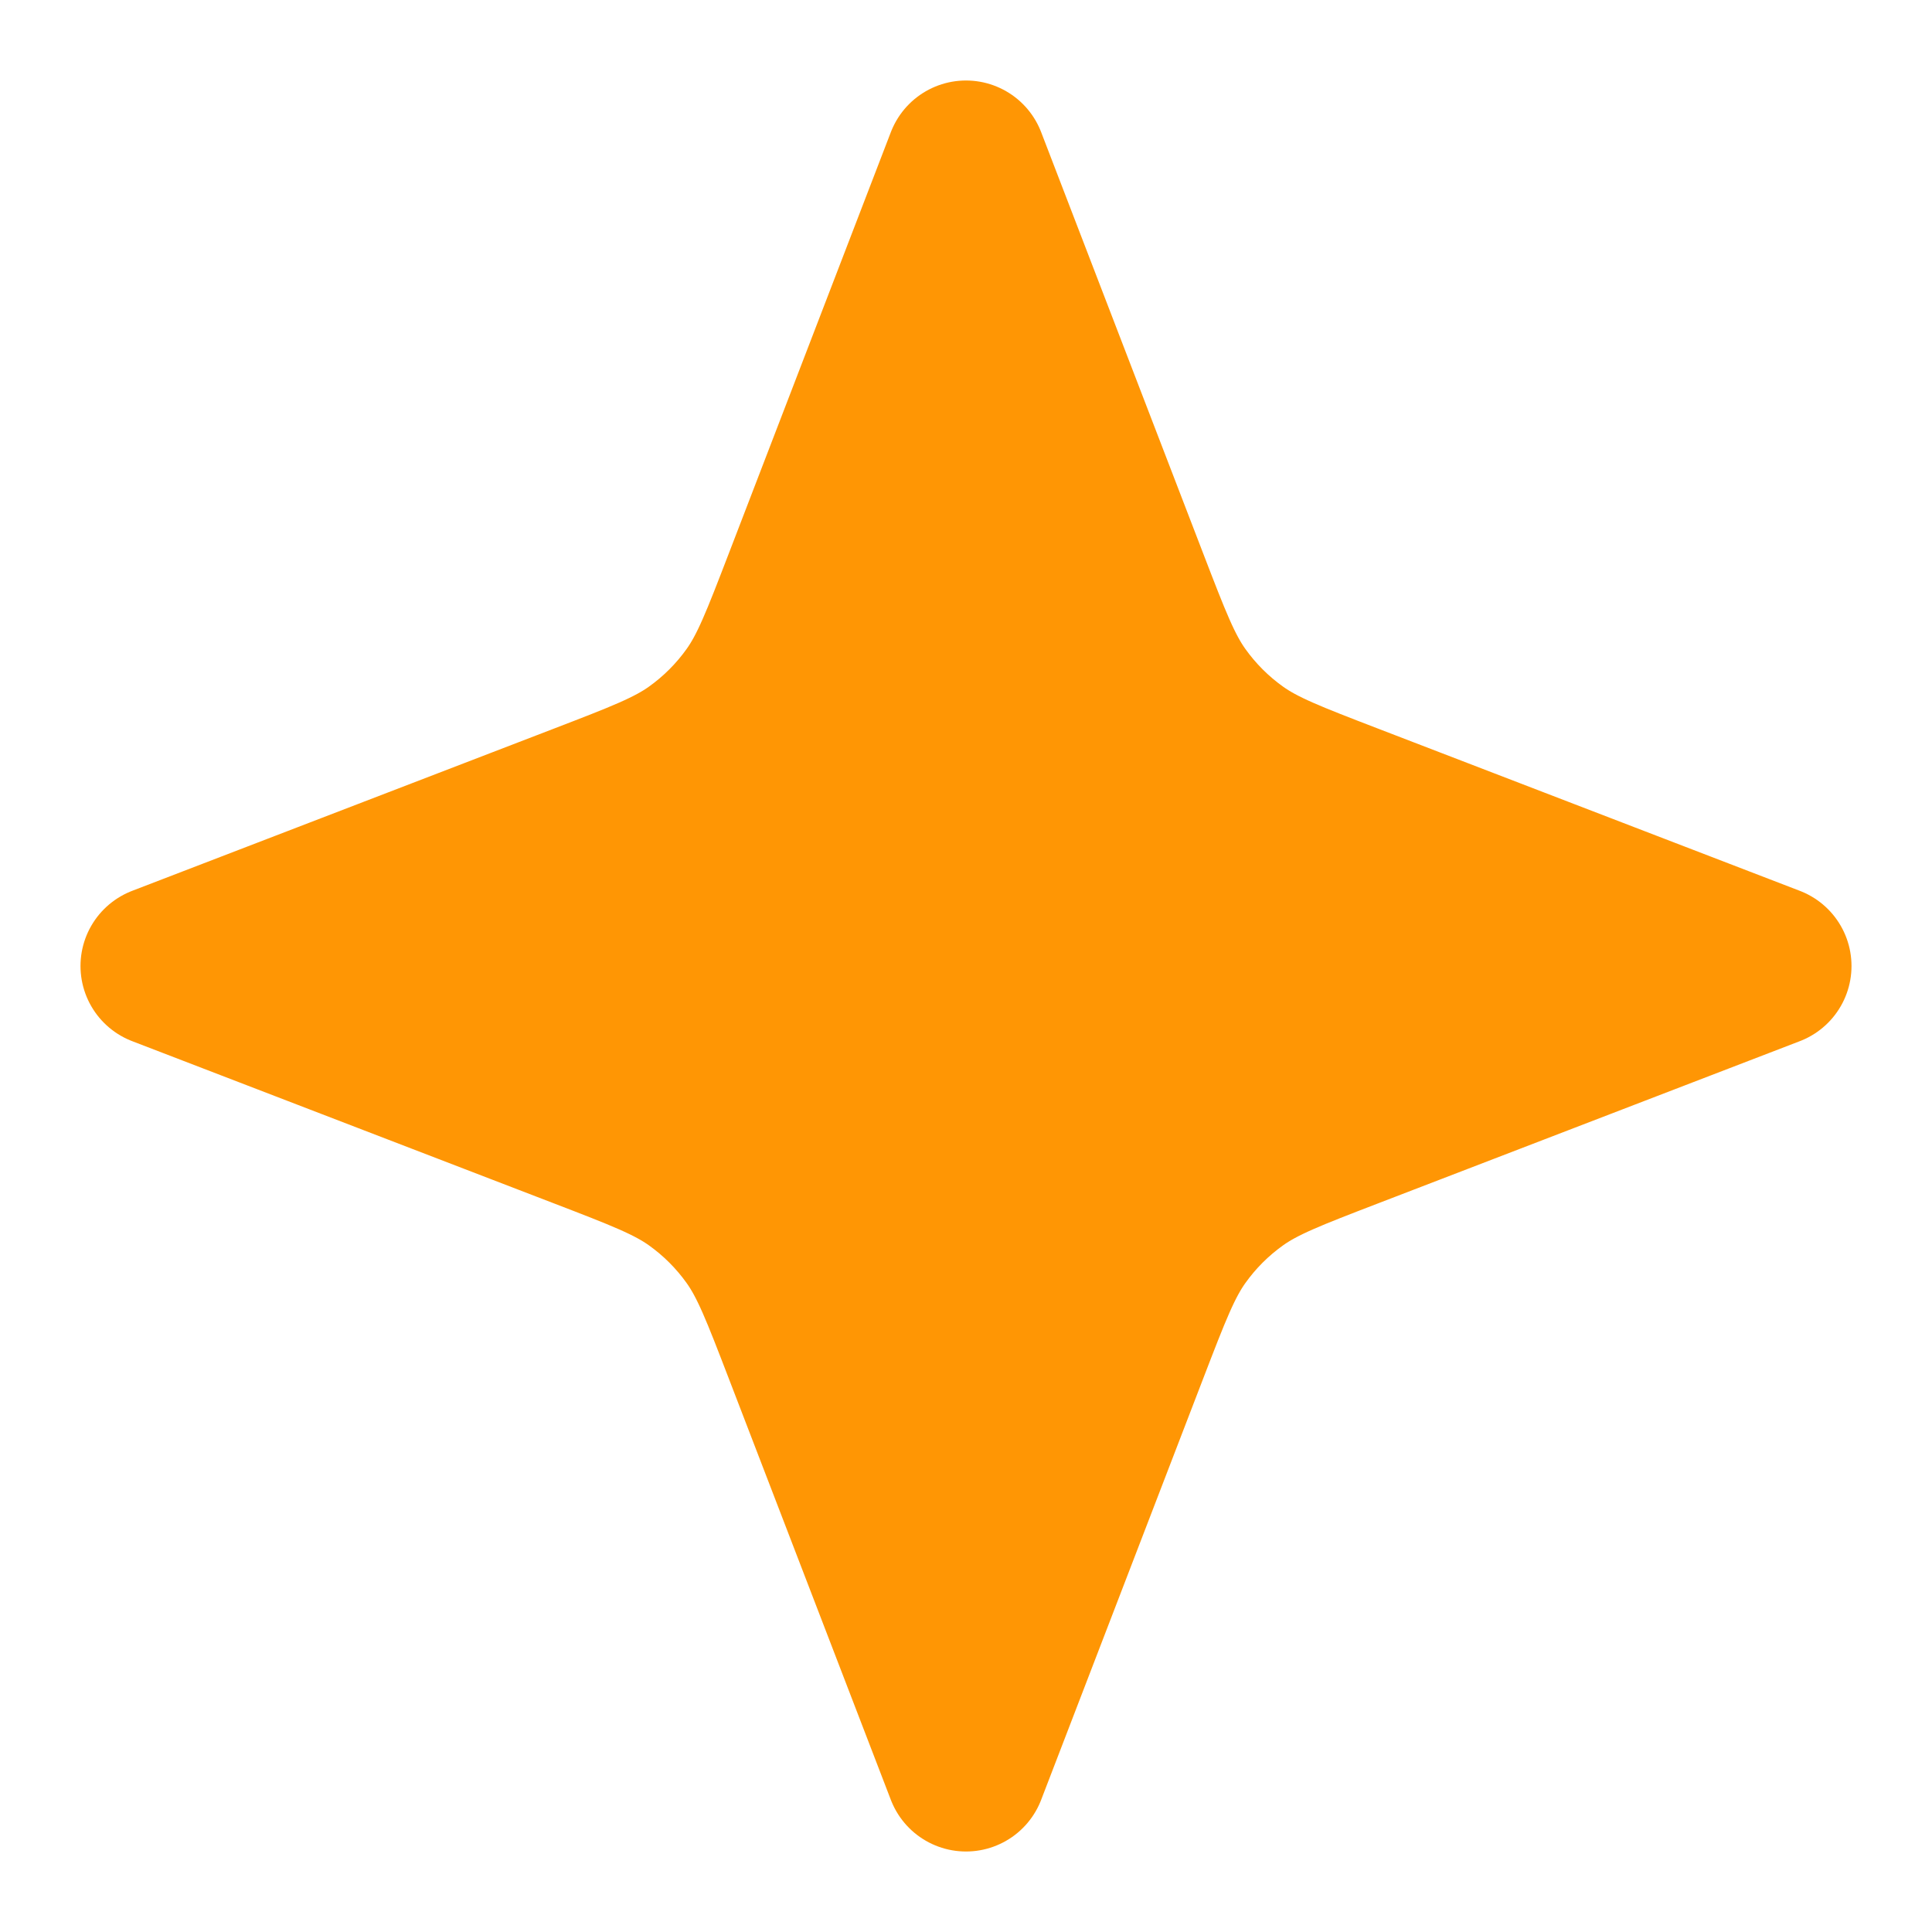
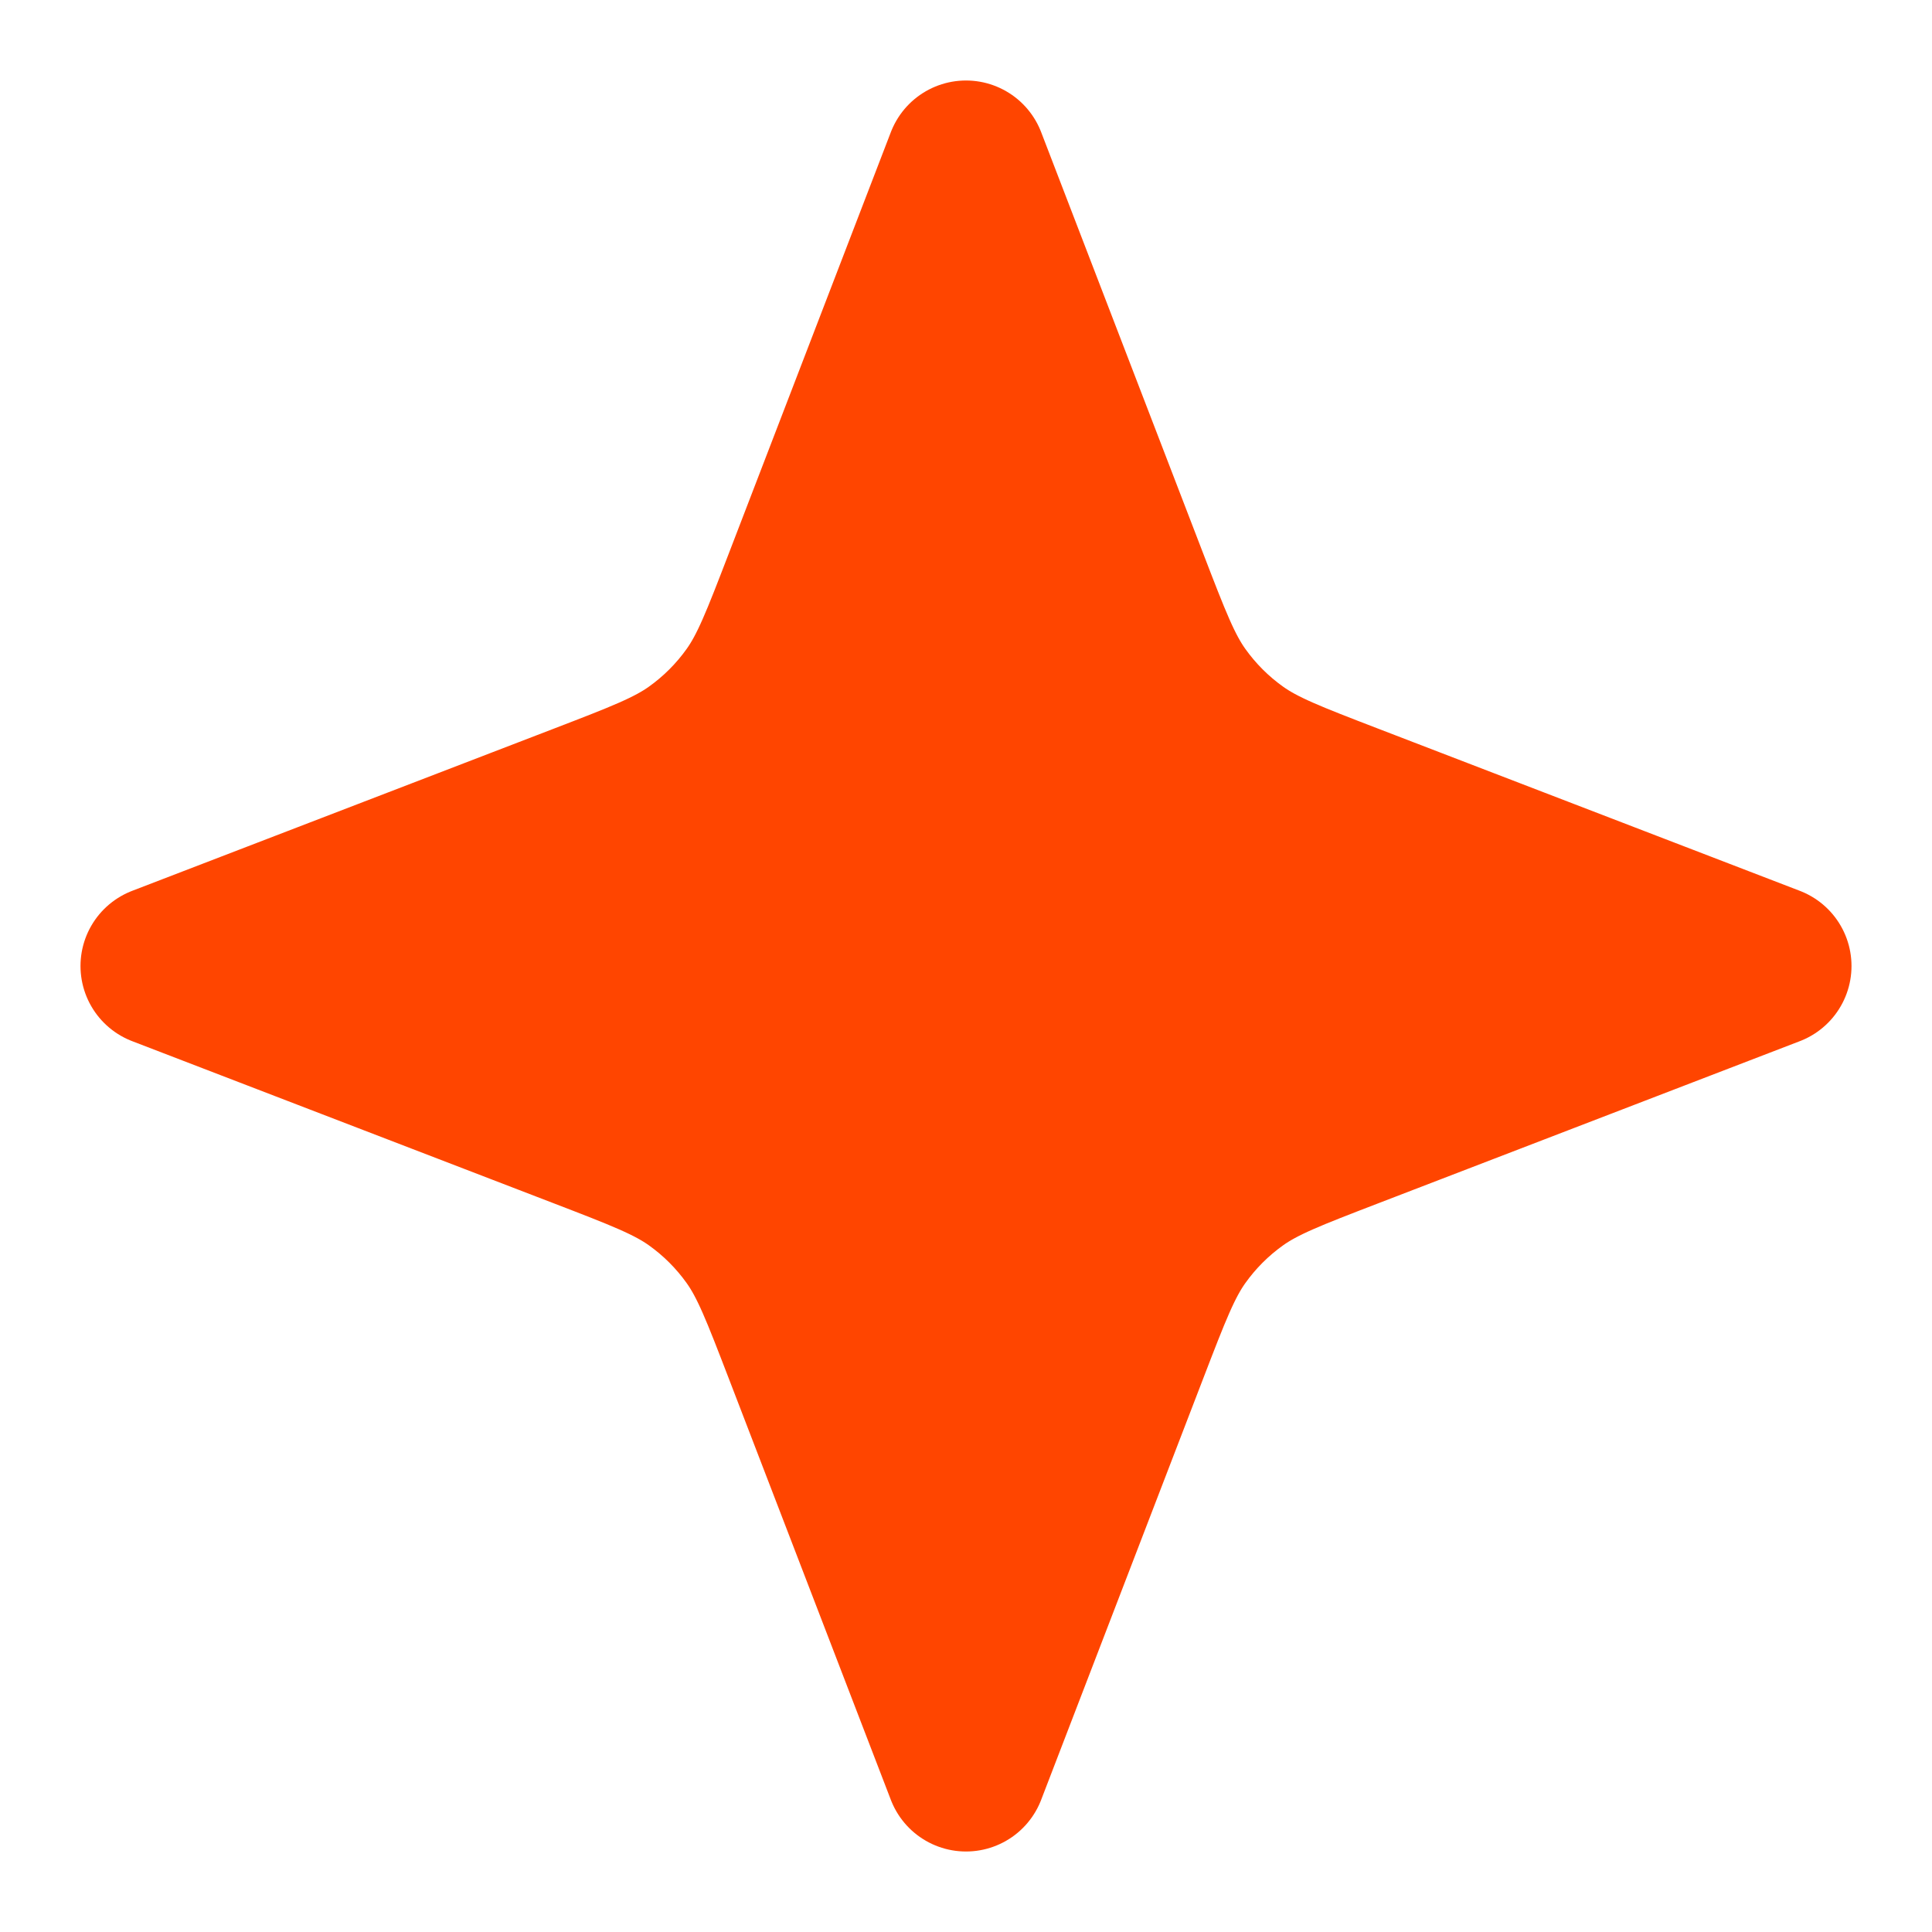
- <svg xmlns="http://www.w3.org/2000/svg" width="100%" height="100%" viewBox="0 0 24 24" fill="#ff9604">
-   <path d="M12 2L14.012 7.231C14.294 7.964 14.435 8.331 14.654 8.639C14.849 8.913 15.087 9.151 15.361 9.346C15.669 9.565 16.036 9.706 16.769 9.988L22 12L16.769 14.012C16.036 14.294 15.669 14.435 15.361 14.654C15.087 14.849 14.849 15.087 14.654 15.361C14.435 15.669 14.294 16.036 14.012 16.769L12 22L9.988 16.769C9.706 16.036 9.565 15.669 9.346 15.361C9.151 15.087 8.913 14.849 8.639 14.654C8.331 14.435 7.964 14.294 7.231 14.012L2 12L7.231 9.988C7.964 9.706 8.331 9.565 8.639 9.346C8.913 9.151 9.151 8.913 9.346 8.639C9.565 8.331 9.706 7.964 9.988 7.231L12 2Z" stroke="#ff9604" stroke-width="2" stroke-linecap="round" stroke-linejoin="round" />
+ <svg xmlns="http://www.w3.org/2000/svg" width="100%" height="100%" viewBox="0 0 24 24" fill="orangered">
+   <path d="M12 2L14.012 7.231C14.294 7.964 14.435 8.331 14.654 8.639C14.849 8.913 15.087 9.151 15.361 9.346C15.669 9.565 16.036 9.706 16.769 9.988L22 12L16.769 14.012C16.036 14.294 15.669 14.435 15.361 14.654C15.087 14.849 14.849 15.087 14.654 15.361C14.435 15.669 14.294 16.036 14.012 16.769L12 22L9.988 16.769C9.706 16.036 9.565 15.669 9.346 15.361C9.151 15.087 8.913 14.849 8.639 14.654C8.331 14.435 7.964 14.294 7.231 14.012L2 12L7.231 9.988C7.964 9.706 8.331 9.565 8.639 9.346C8.913 9.151 9.151 8.913 9.346 8.639C9.565 8.331 9.706 7.964 9.988 7.231L12 2Z" stroke="orangered" stroke-width="2" stroke-linecap="round" stroke-linejoin="round" />
</svg>
